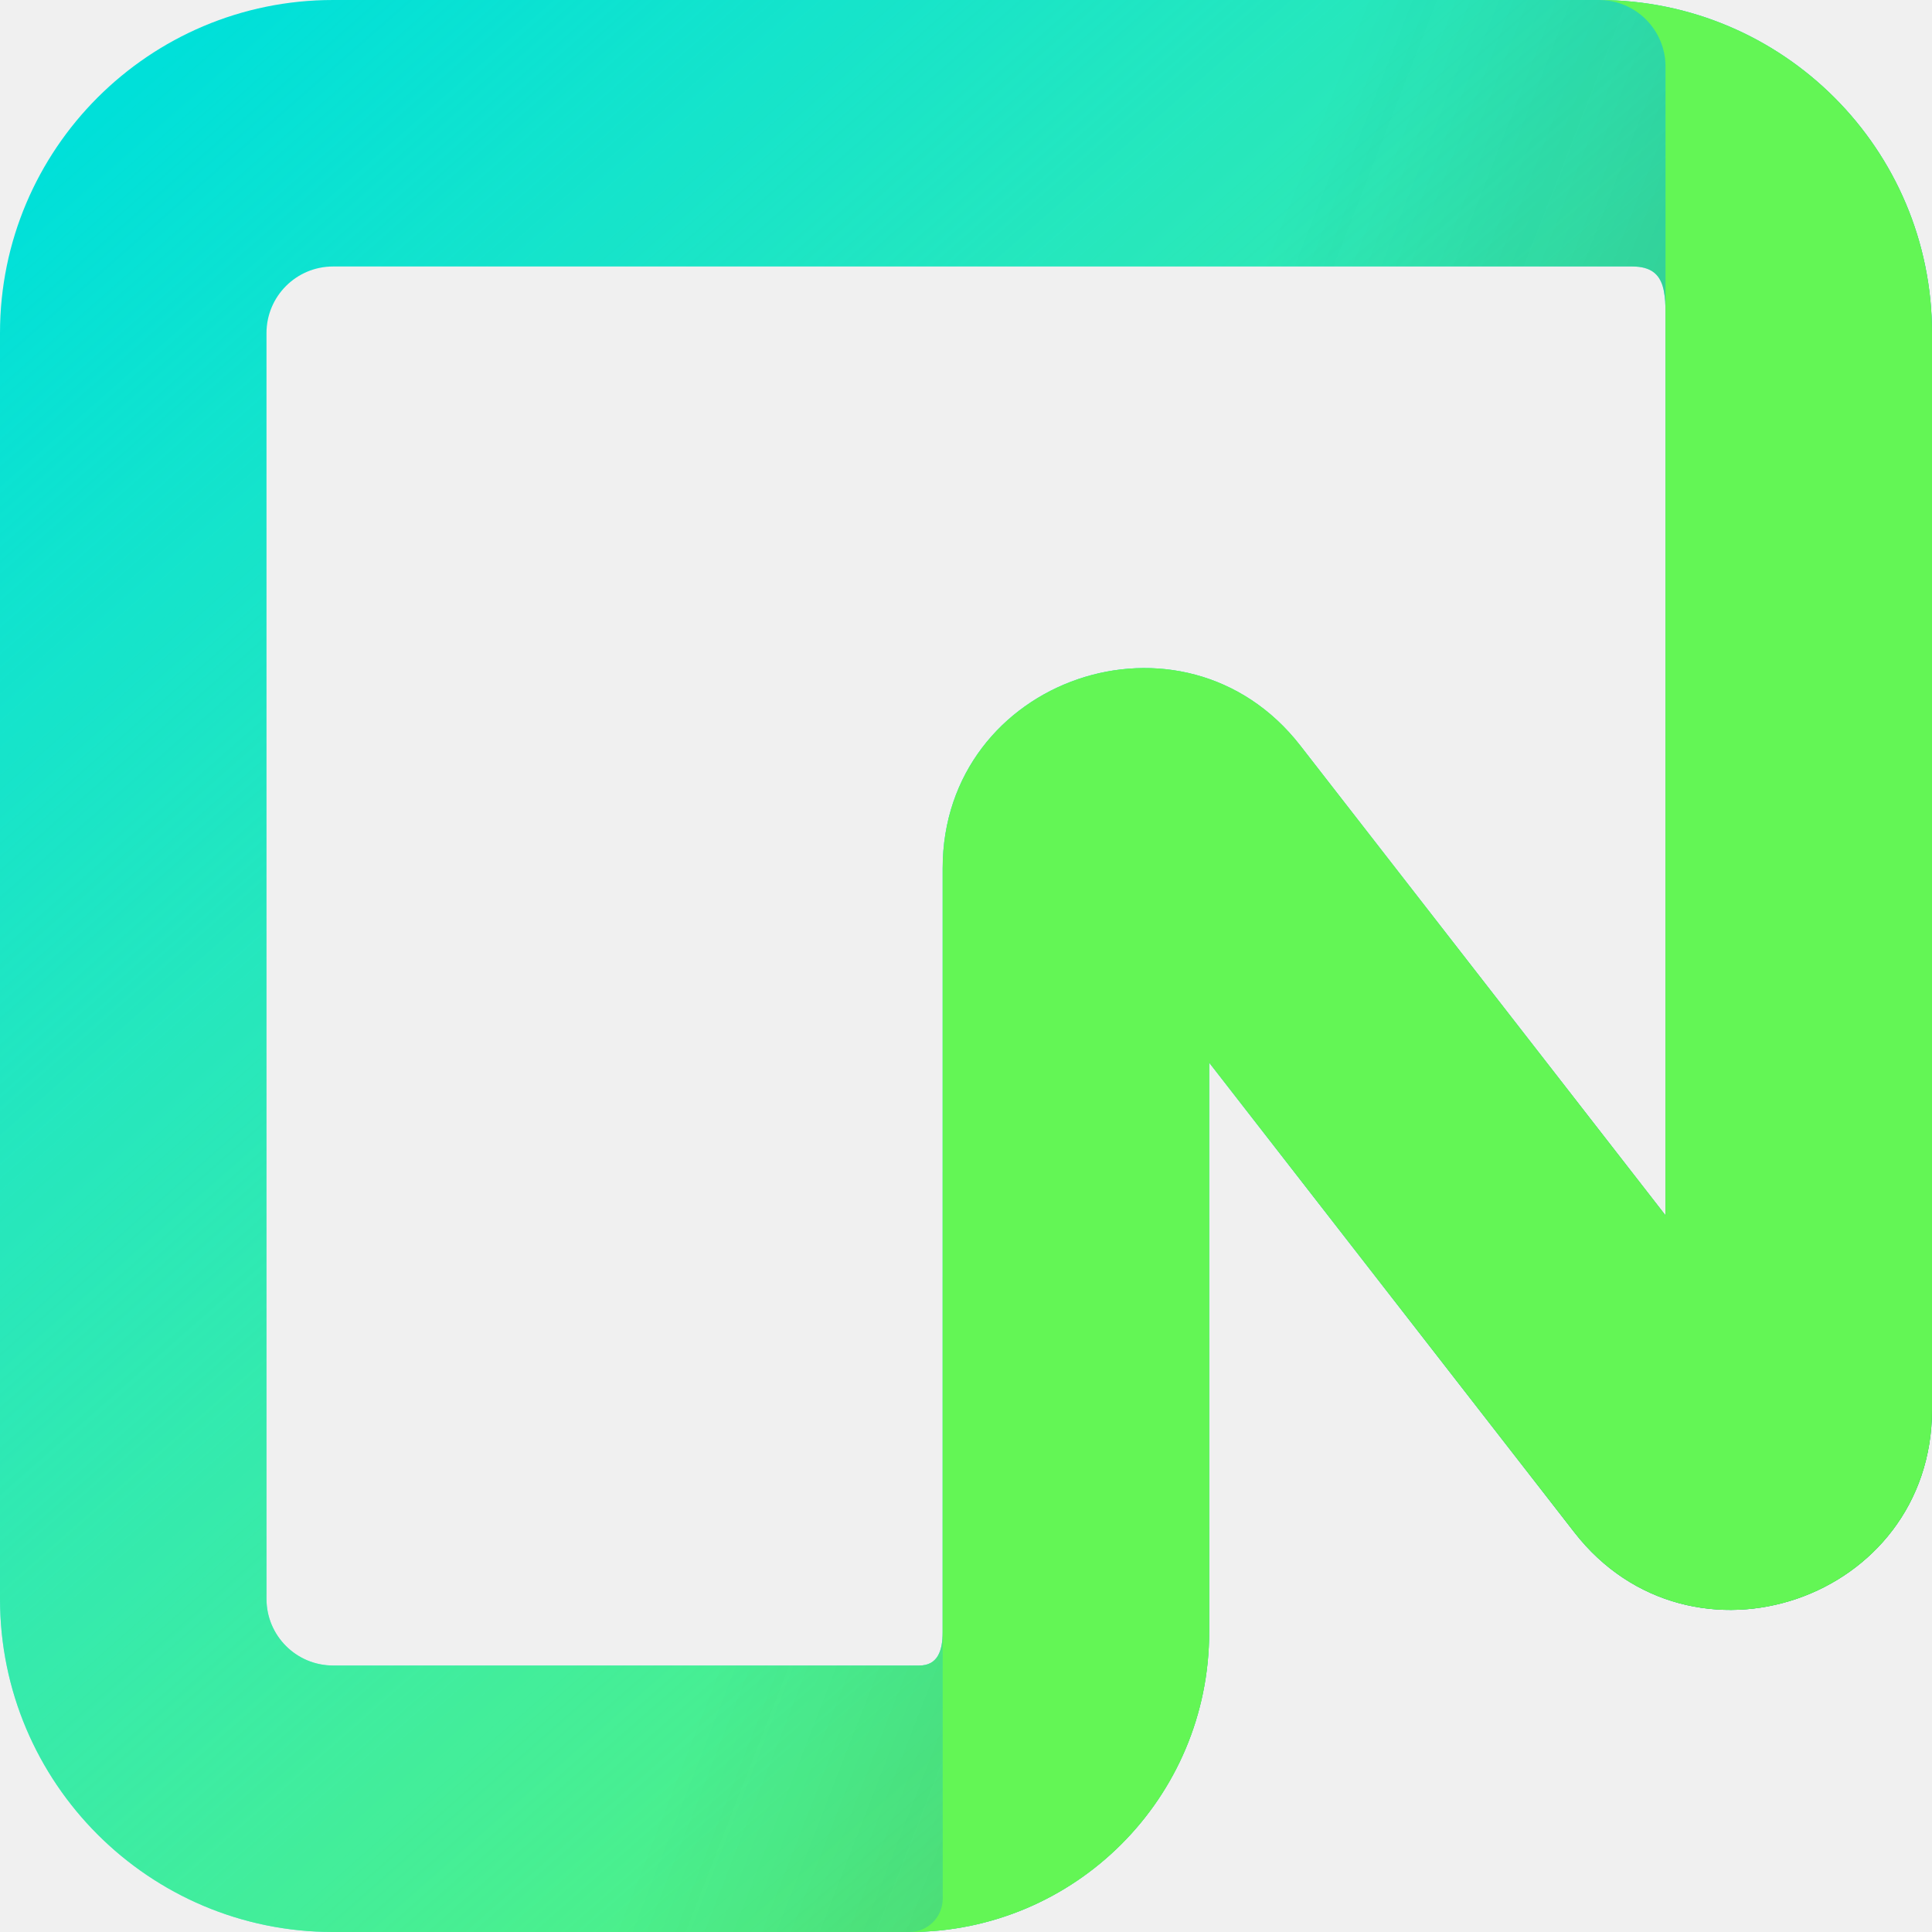
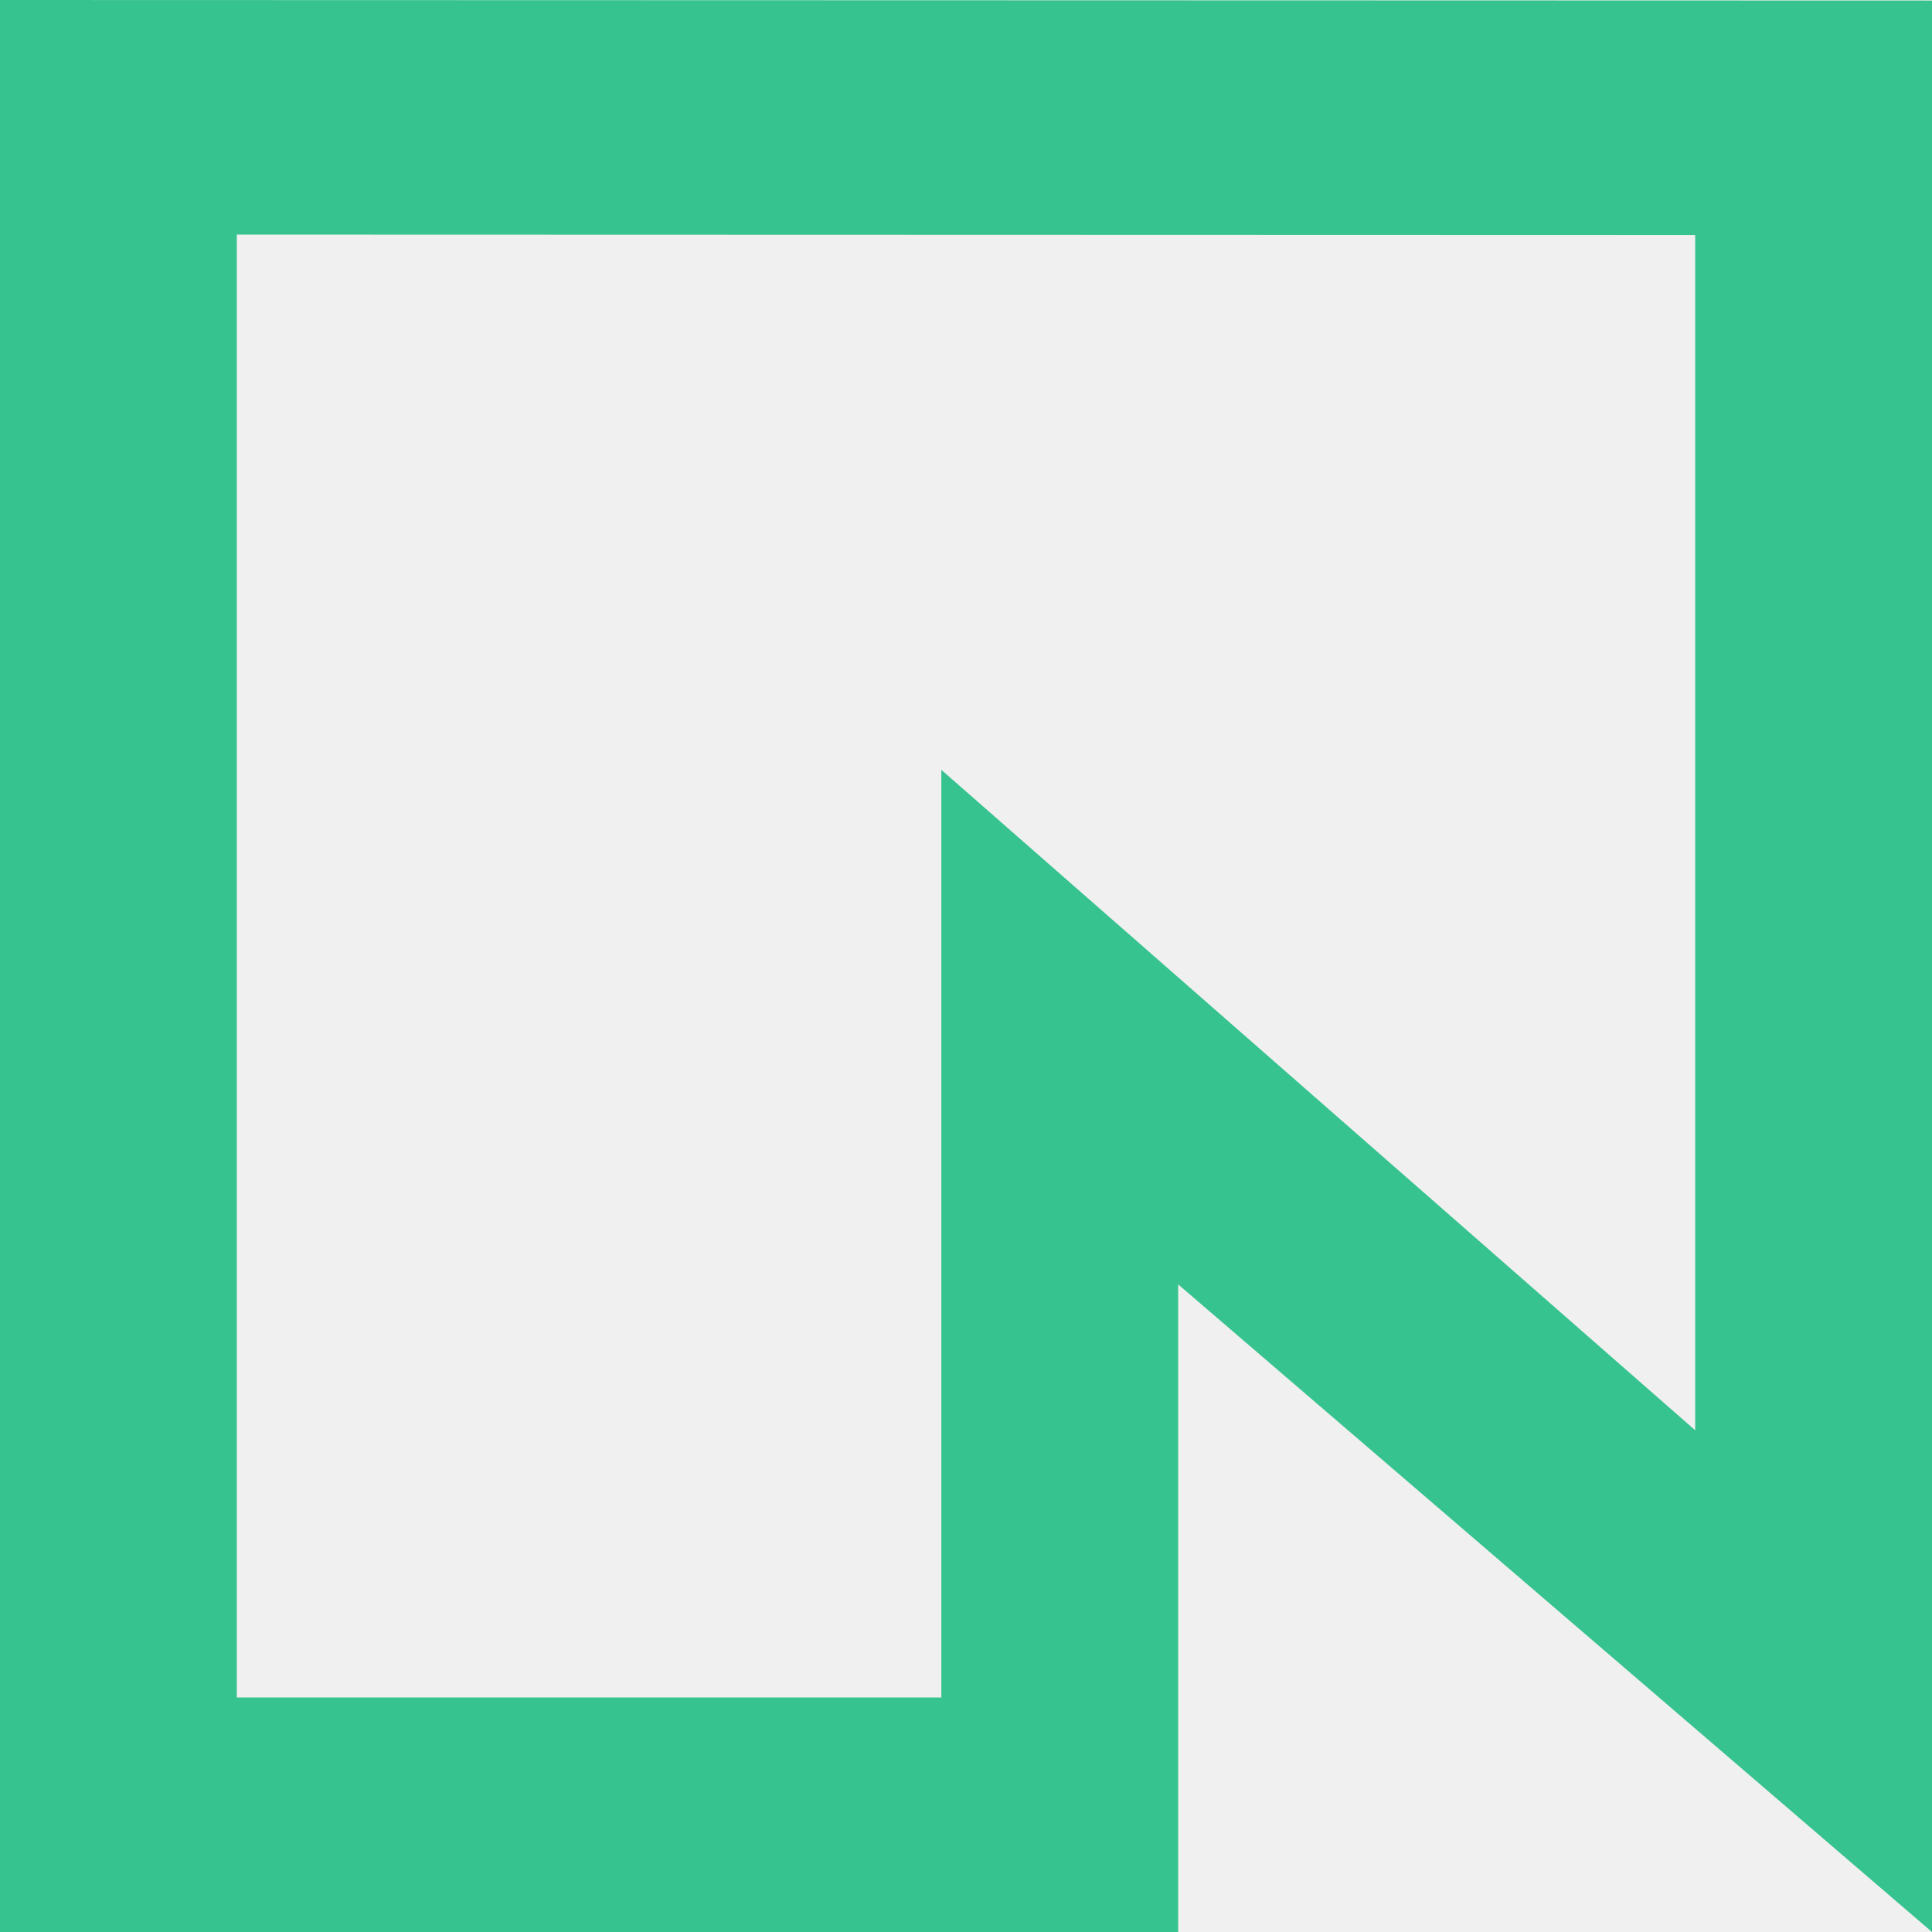
- <svg xmlns="http://www.w3.org/2000/svg" width="58" height="58" viewBox="0 0 58 58" fill="none">
-   <path fill-rule="evenodd" clip-rule="evenodd" d="M0 10C0 4.477 4.477 0 10 0H47.999C53.522 0 57.999 4.477 57.999 10V42.319C57.999 48.033 50.768 50.512 47.262 46.001L36.299 31.899V49C36.299 53.971 32.27 58 27.299 58H10C4.477 58 0 53.523 0 48V10ZM10 8C8.895 8 8 8.895 8 10V48C8 49.105 8.895 50 10 50H27.599C28.152 50 28.299 49.552 28.299 49V26.067C28.299 20.354 35.529 17.874 39.036 22.385L49.999 36.487V10C49.999 8.895 50.103 8 48.999 8H10Z" fill="#00E0D9" />
-   <path fill-rule="evenodd" clip-rule="evenodd" d="M0 10C0 4.477 4.477 0 10 0H47.999C53.522 0 57.999 4.477 57.999 10V42.319C57.999 48.033 50.768 50.512 47.262 46.001L36.299 31.899V49C36.299 53.971 32.27 58 27.299 58H10C4.477 58 0 53.523 0 48V10ZM10 8C8.895 8 8 8.895 8 10V48C8 49.105 8.895 50 10 50H27.599C28.152 50 28.299 49.552 28.299 49V26.067C28.299 20.354 35.529 17.874 39.036 22.385L49.999 36.487V10C49.999 8.895 50.103 8 48.999 8H10Z" fill="url(#paint0_linear_10558_11765)" />
-   <path fill-rule="evenodd" clip-rule="evenodd" d="M0 10C0 4.477 4.477 0 10 0H47.999C53.522 0 57.999 4.477 57.999 10V42.319C57.999 48.033 50.768 50.512 47.262 46.001L36.299 31.899V49C36.299 53.971 32.27 58 27.299 58H10C4.477 58 0 53.523 0 48V10ZM10 8C8.895 8 8 8.895 8 10V48C8 49.105 8.895 50 10 50H27.599C28.152 50 28.299 49.552 28.299 49V26.067C28.299 20.354 35.529 17.874 39.036 22.385L49.999 36.487V10C49.999 8.895 50.103 8 48.999 8H10Z" fill="url(#paint1_linear_10558_11765)" fill-opacity="0.4" />
-   <path d="M48 0C53.523 0 58 4.477 58 10V42.319C58 48.033 50.77 50.512 47.263 46.001L36.301 31.899V49C36.301 53.971 32.271 58 27.301 58C27.853 58 28.301 57.552 28.301 57V26.067C28.301 20.354 35.531 17.874 39.038 22.385L50 36.487V2C50 0.895 49.105 0 48 0Z" fill="#63F655" />
+ <svg xmlns="http://www.w3.org/2000/svg" width="64" height="64" viewBox="0 0 64 64" fill="none">
+   <g clip-path="url(#clip0_799_2814)">
+     <path d="M64 0.018V64L39.028 42.547V64H0V0L64 0.018ZM7.845 56.232H31.183V25.502L56.155 47.379V7.784L7.845 7.77V56.232Z" fill="#37C38F" />
+   </g>
  <defs>
-     <linearGradient id="paint0_linear_10558_11765" x1="57.999" y1="58" x2="6.998" y2="0.001" gradientUnits="userSpaceOnUse">
-       <stop stop-color="#62F755" />
-       <stop offset="1" stop-color="#8FF986" stop-opacity="0" />
-     </linearGradient>
-     <linearGradient id="paint1_linear_10558_11765" x1="57.999" y1="58" x2="23.549" y2="44.601" gradientUnits="userSpaceOnUse">
-       <stop stop-opacity="0.9" />
-       <stop offset="1" stop-color="#1A1A1A" stop-opacity="0" />
-     </linearGradient>
+     <clipPath id="clip0_799_2814">
+       <rect width="64" height="64" fill="white" />
+     </clipPath>
  </defs>
</svg>
